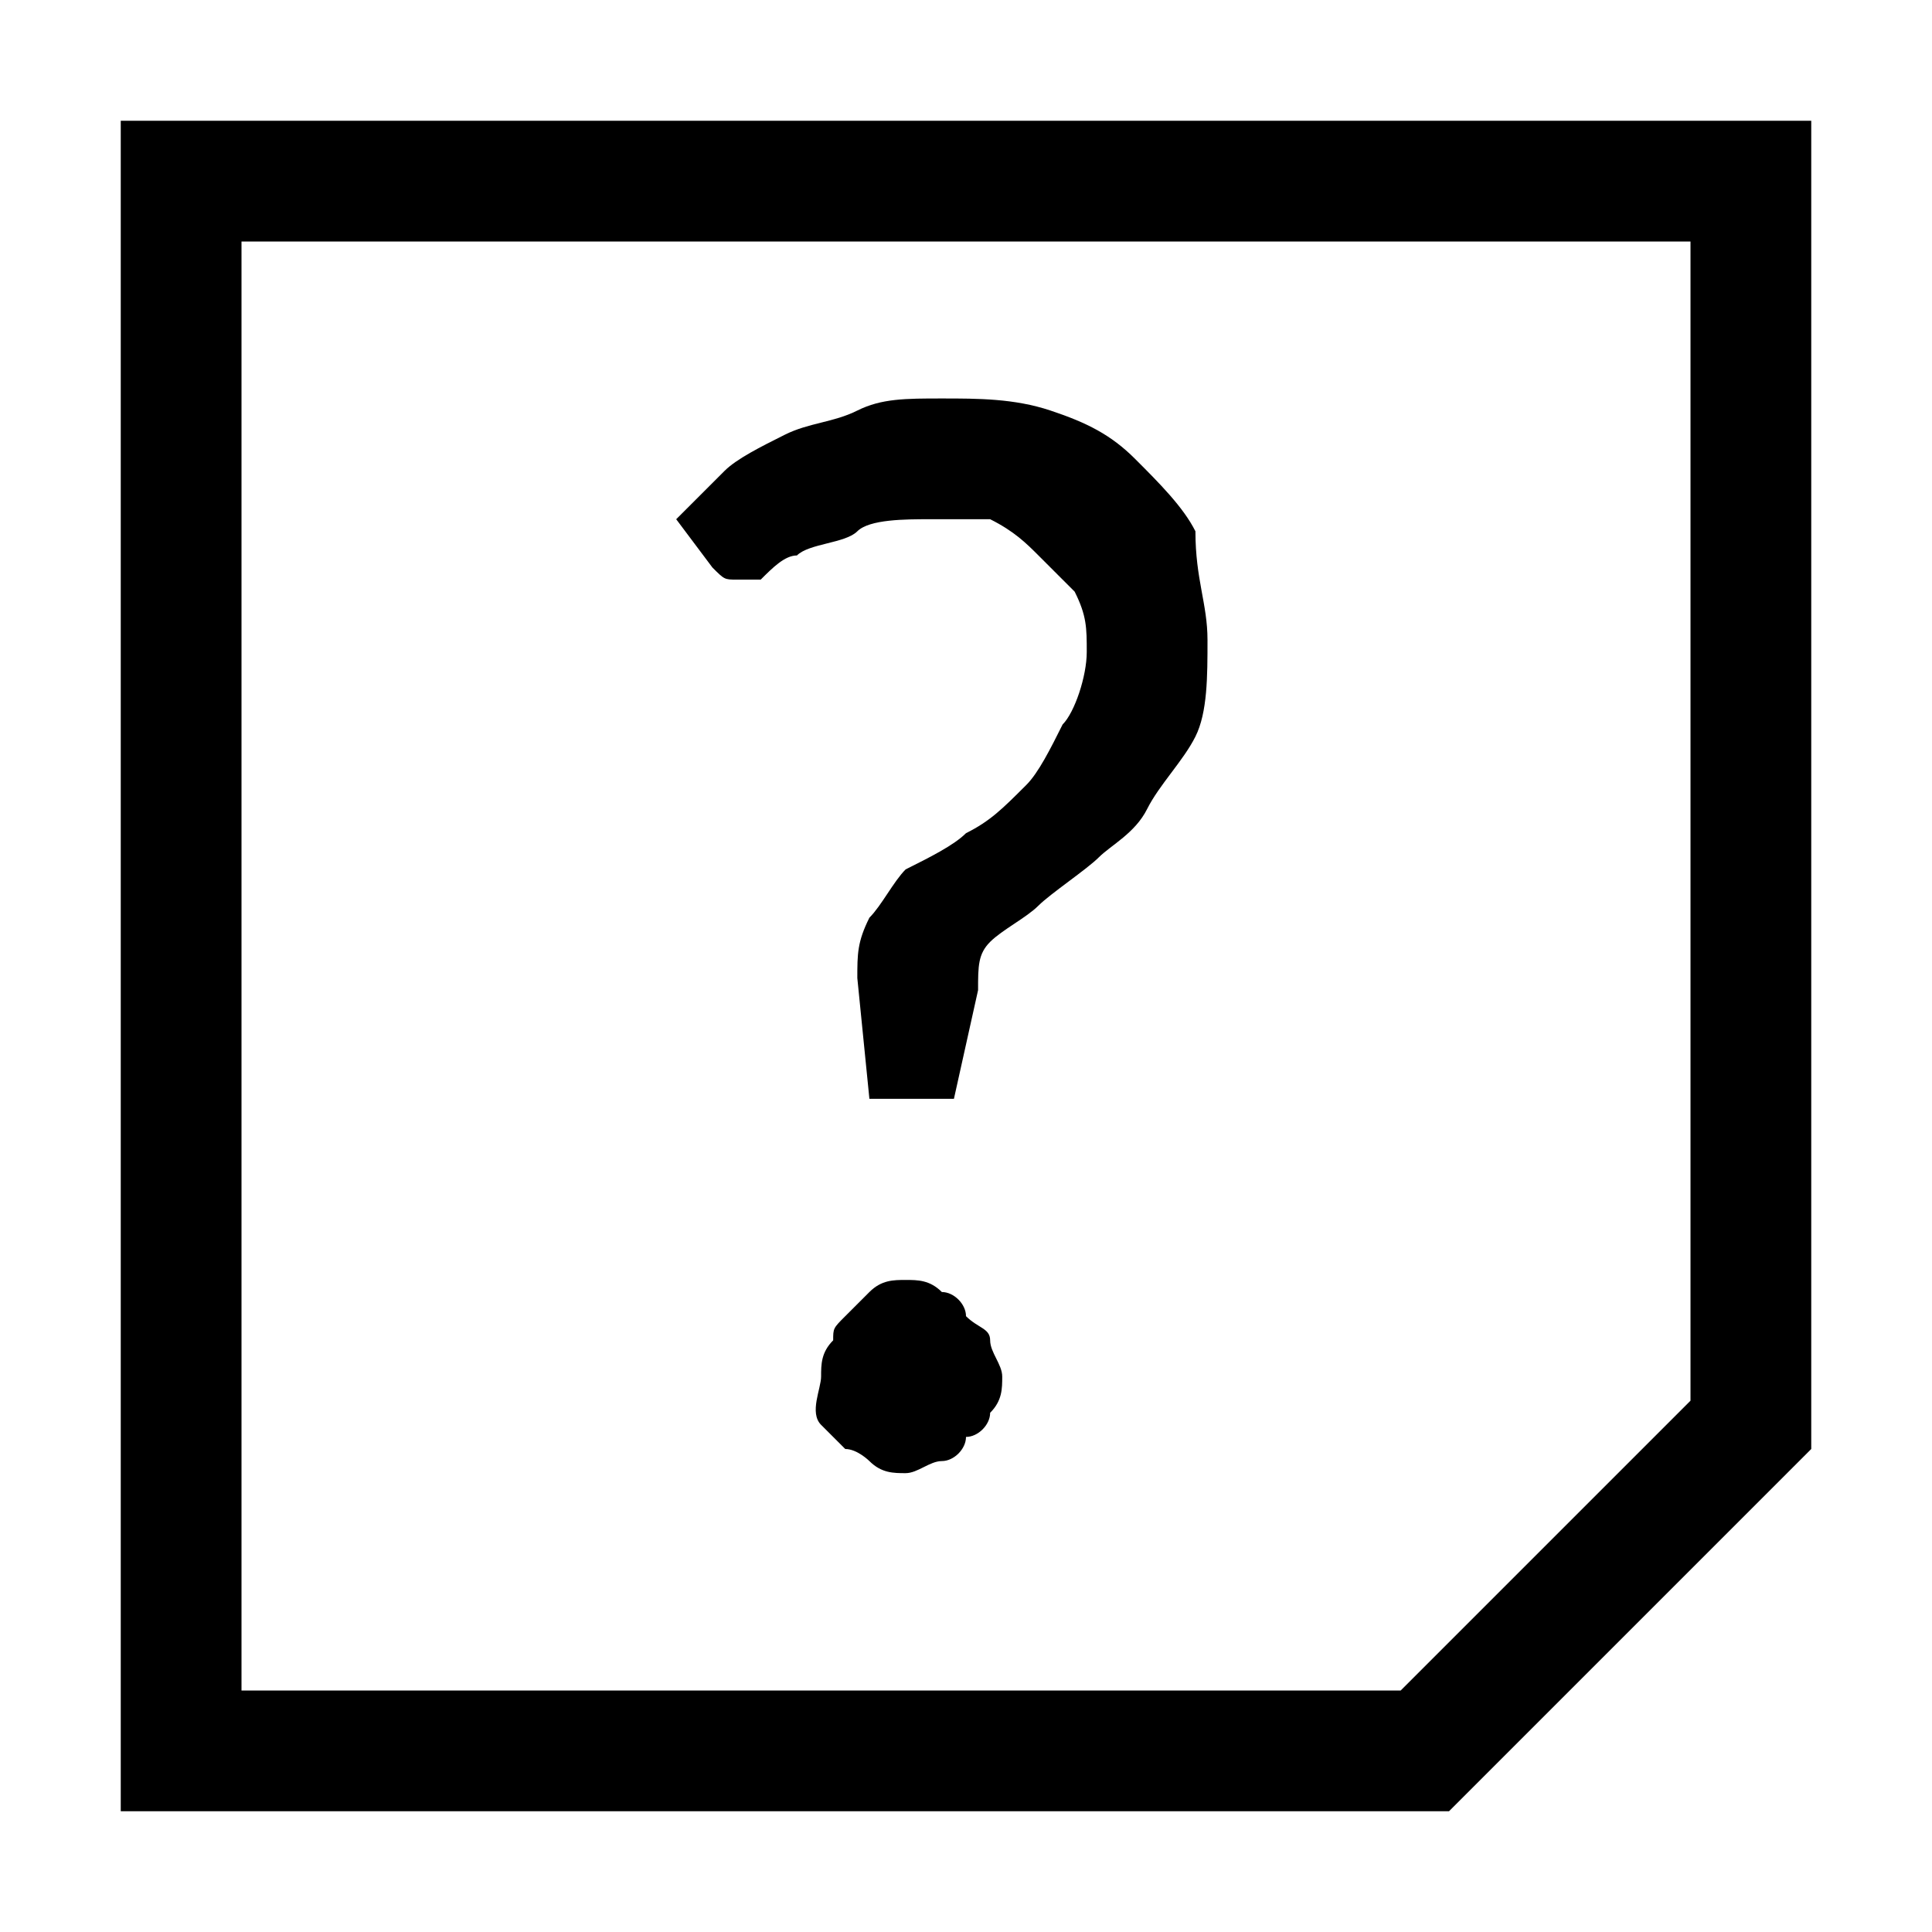
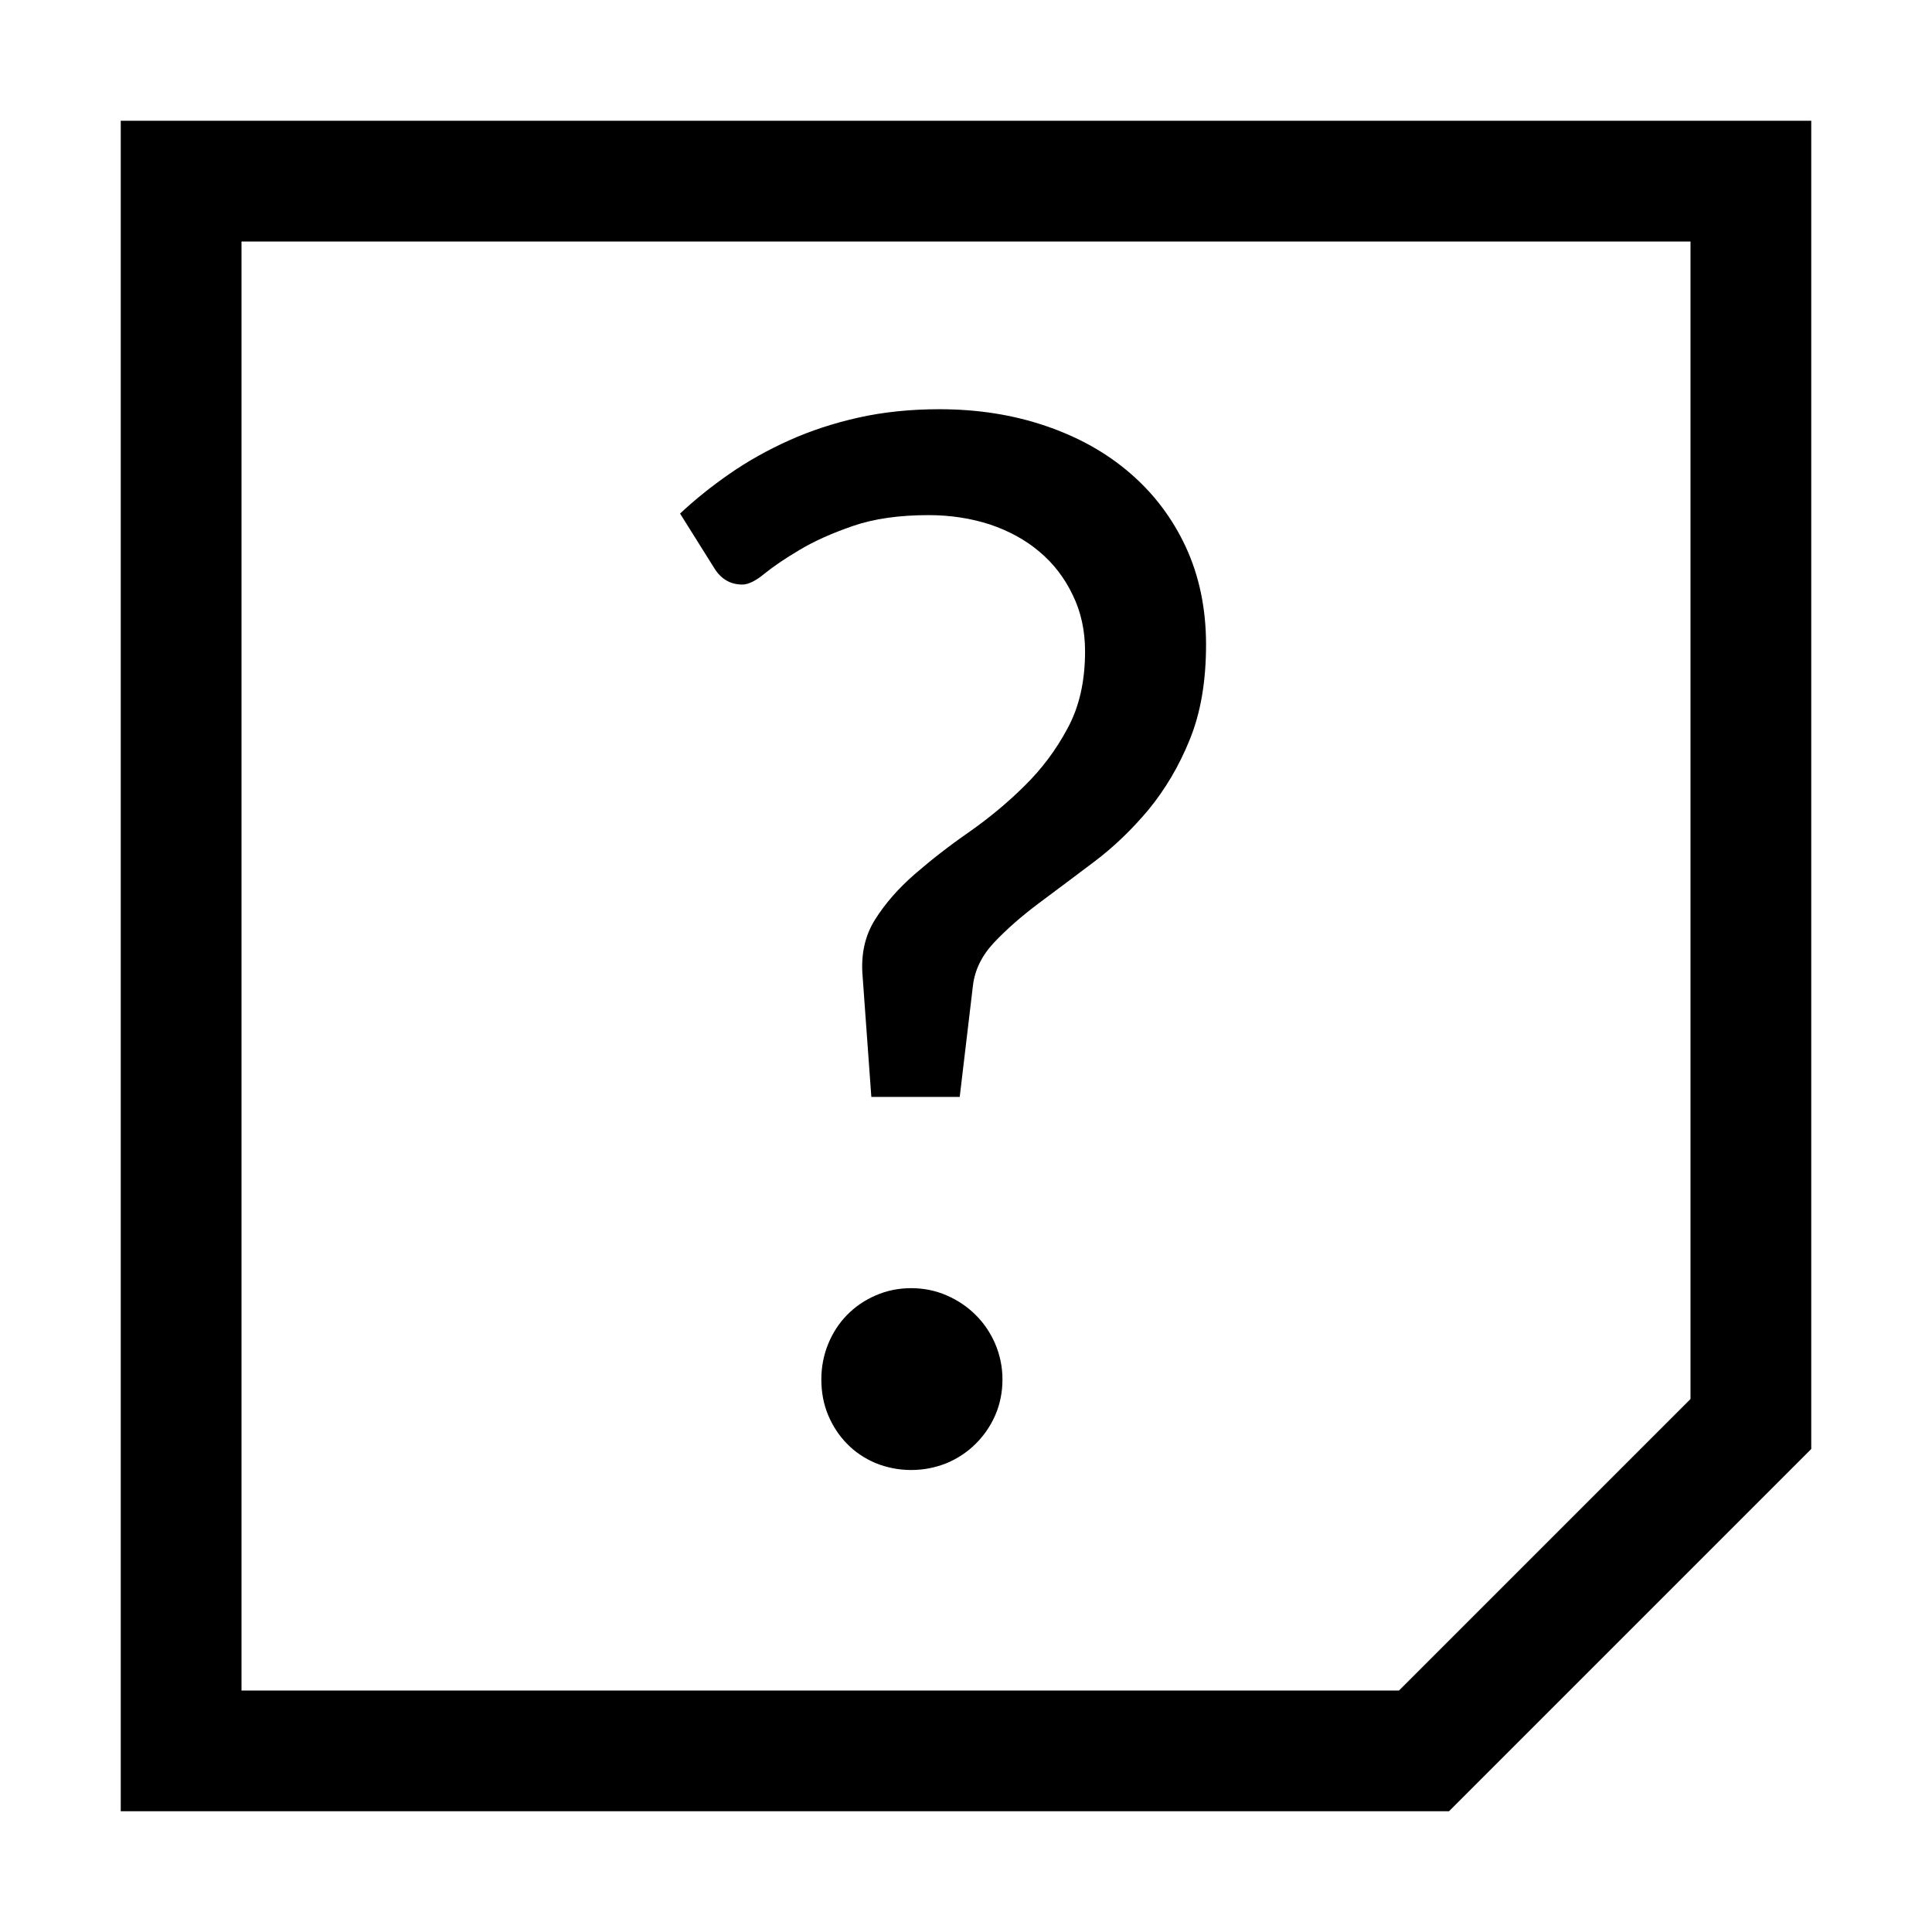
<svg xmlns="http://www.w3.org/2000/svg" version="1.2" baseProfile="tiny" id="unknown" x="0px" y="0px" viewBox="0 0 16 16" overflow="scroll" xml:space="preserve">
-   <path fill="{color}" d="M14,2v9.6L11.6,14H2V2H14 M15,1H1v14h11l3-3V1L15,1z M5.6,4.3C5.8,4.1,5.9,4,6,3.9s0.3-0.2,0.5-0.3c0.2-0.1,0.4-0.1,0.6-0.2  s0.4-0.1,0.7-0.1c0.3,0,0.6,0,0.9,0.1c0.3,0.1,0.5,0.2,0.7,0.4c0.2,0.2,0.4,0.4,0.5,0.6C9.9,4.8,10,5,10,5.3c0,0.3,0,0.6-0.1,0.8  C9.8,6.3,9.6,6.5,9.5,6.7C9.4,6.9,9.2,7,9.1,7.1S8.7,7.4,8.6,7.5C8.5,7.6,8.3,7.7,8.2,7.8C8.1,7.9,8.1,8,8.1,8.2L7.9,9.1H7.2l-0.1-1  c0-0.2,0-0.3,0.1-0.5c0.1-0.1,0.2-0.3,0.3-0.4C7.7,7.1,7.9,7,8,6.9c0.2-0.1,0.3-0.2,0.5-0.4C8.6,6.4,8.7,6.2,8.8,6  C8.9,5.9,9,5.6,9,5.4c0-0.2,0-0.3-0.1-0.5C8.8,4.8,8.7,4.7,8.6,4.6C8.5,4.5,8.4,4.4,8.2,4.3C8,4.3,7.9,4.3,7.7,4.3  c-0.2,0-0.5,0-0.6,0.1S6.7,4.5,6.6,4.6C6.5,4.6,6.4,4.7,6.3,4.8C6.3,4.8,6.2,4.8,6.1,4.8C6,4.8,6,4.8,5.9,4.7L5.6,4.3z M6.8,11.4  c0-0.1,0-0.2,0.1-0.3C6.9,11,6.9,11,7,10.9c0.1-0.1,0.1-0.1,0.2-0.2s0.2-0.1,0.3-0.1s0.2,0,0.3,0.1c0.1,0,0.2,0.1,0.2,0.2  C8.1,11,8.2,11,8.2,11.1c0,0.1,0.1,0.2,0.1,0.3c0,0.1,0,0.2-0.1,0.3c0,0.1-0.1,0.2-0.2,0.2C8,12,7.9,12.1,7.8,12.1  c-0.1,0-0.2,0.1-0.3,0.1s-0.2,0-0.3-0.1C7.2,12.1,7.1,12,7,12c-0.1-0.1-0.1-0.1-0.2-0.2S6.8,11.5,6.8,11.4z" />
+   <path fill="{color}" d="M14,2v9.586L11.586,14H2V2H14 M15,1H1v14h11l3-3V1L15,1z M5.632,4.253  c0.124-0.116,0.261-0.226,0.411-0.33s0.314-0.196,0.492-0.276  c0.178-0.08,0.37-0.143,0.576-0.189s0.429-0.069,0.669-0.069  c0.316,0,0.609,0.046,0.879,0.138c0.271,0.092,0.503,0.222,0.698,0.39  c0.196,0.168,0.351,0.372,0.463,0.612c0.111,0.24,0.168,0.51,0.168,0.81  c0,0.304-0.045,0.566-0.135,0.786C9.764,6.346,9.648,6.539,9.512,6.705  C9.373,6.871,9.223,7.015,9.061,7.137S8.746,7.374,8.602,7.481  C8.458,7.589,8.335,7.697,8.232,7.806C8.131,7.914,8.072,8.033,8.057,8.166  L7.948,9.084H7.216L7.144,8.088C7.128,7.908,7.162,7.75,7.246,7.617  c0.084-0.134,0.194-0.26,0.33-0.378C7.712,7.121,7.862,7.004,8.025,6.891  C8.189,6.776,8.343,6.649,8.484,6.509c0.143-0.14,0.262-0.299,0.357-0.477  C8.938,5.854,8.986,5.642,8.986,5.394c0-0.172-0.034-0.328-0.103-0.468  C8.816,4.786,8.725,4.667,8.607,4.568C8.492,4.471,8.355,4.396,8.197,4.343  C8.039,4.292,7.87,4.266,7.69,4.266c-0.244,0-0.453,0.03-0.627,0.09  s-0.321,0.126-0.441,0.198C6.502,4.625,6.405,4.691,6.331,4.751  C6.257,4.812,6.196,4.841,6.148,4.841c-0.1,0-0.178-0.046-0.234-0.138  L5.632,4.253z M6.802,11.424c0-0.104,0.019-0.202,0.057-0.295  c0.038-0.092,0.09-0.172,0.156-0.239c0.066-0.068,0.145-0.122,0.237-0.162  s0.19-0.06,0.294-0.06S7.748,10.688,7.84,10.728  c0.092,0.04,0.172,0.094,0.24,0.162c0.068,0.067,0.122,0.147,0.162,0.239  c0.039,0.093,0.06,0.19,0.06,0.295c0,0.107-0.021,0.207-0.06,0.297  c-0.04,0.09-0.094,0.169-0.162,0.236c-0.068,0.068-0.148,0.121-0.24,0.16  c-0.092,0.037-0.19,0.057-0.294,0.057S7.344,12.154,7.252,12.117  c-0.092-0.039-0.171-0.092-0.237-0.16c-0.066-0.067-0.118-0.146-0.156-0.236  S6.802,11.531,6.802,11.424z" />
</svg>
